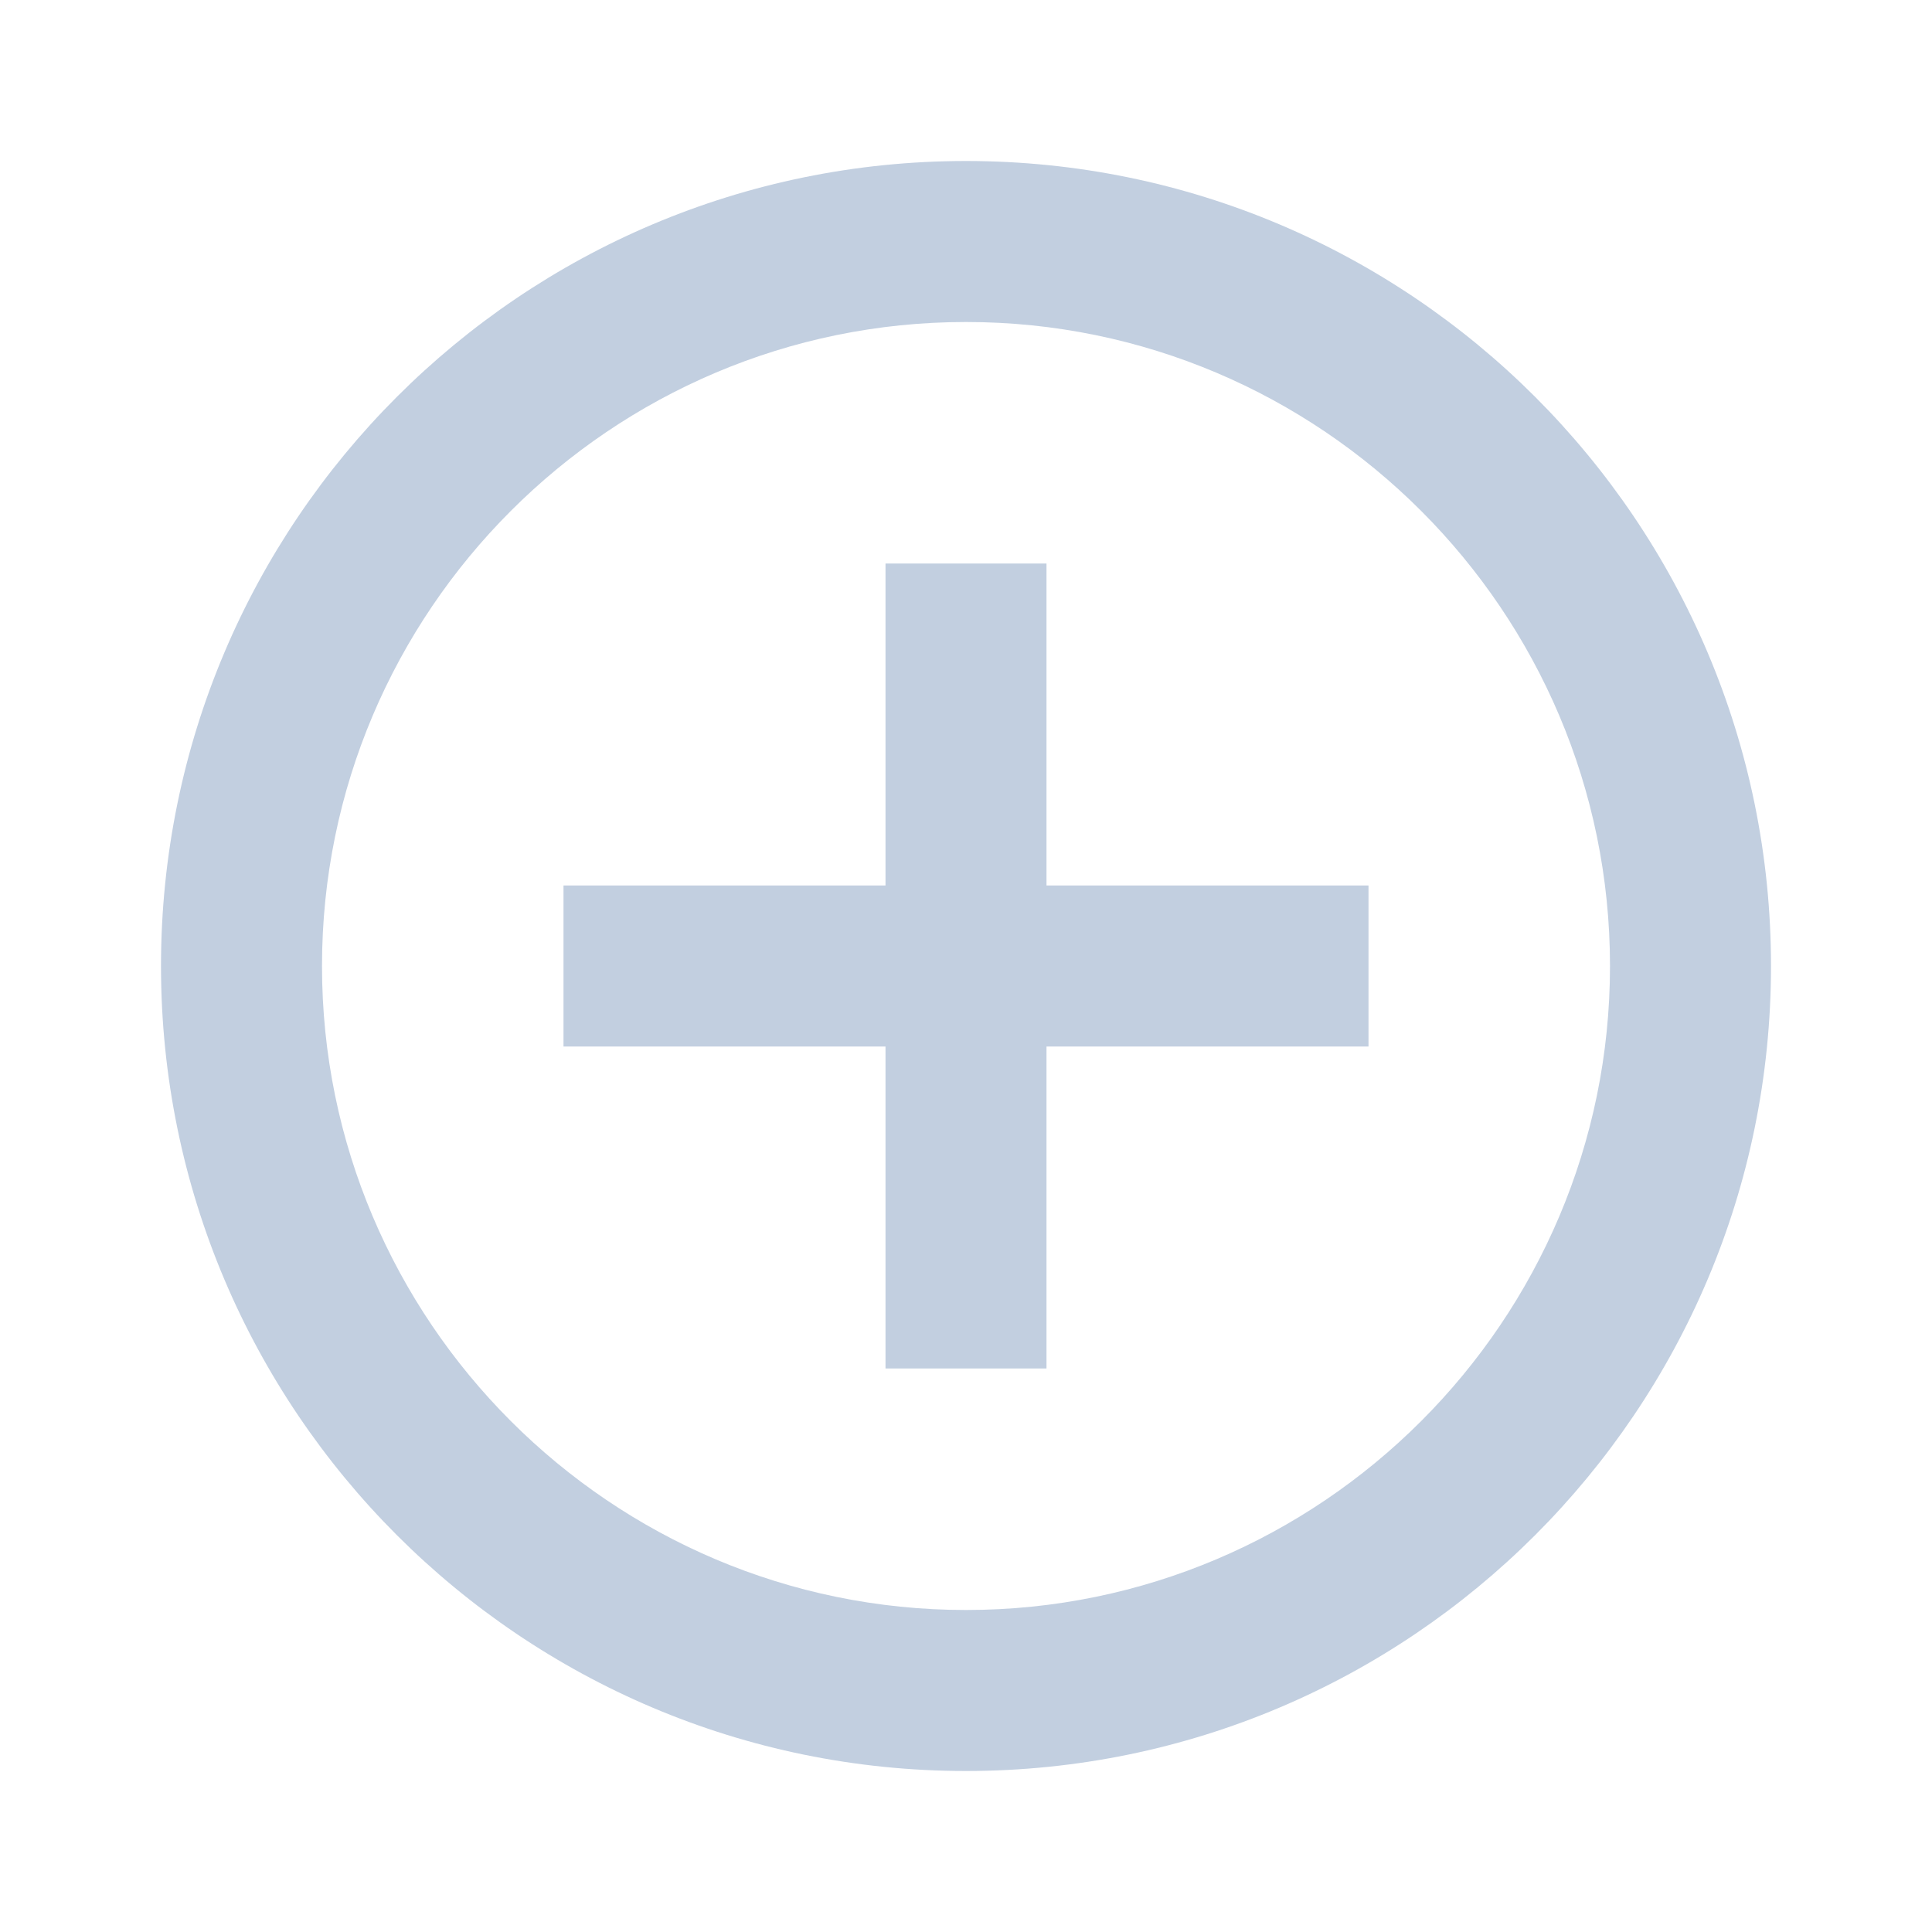
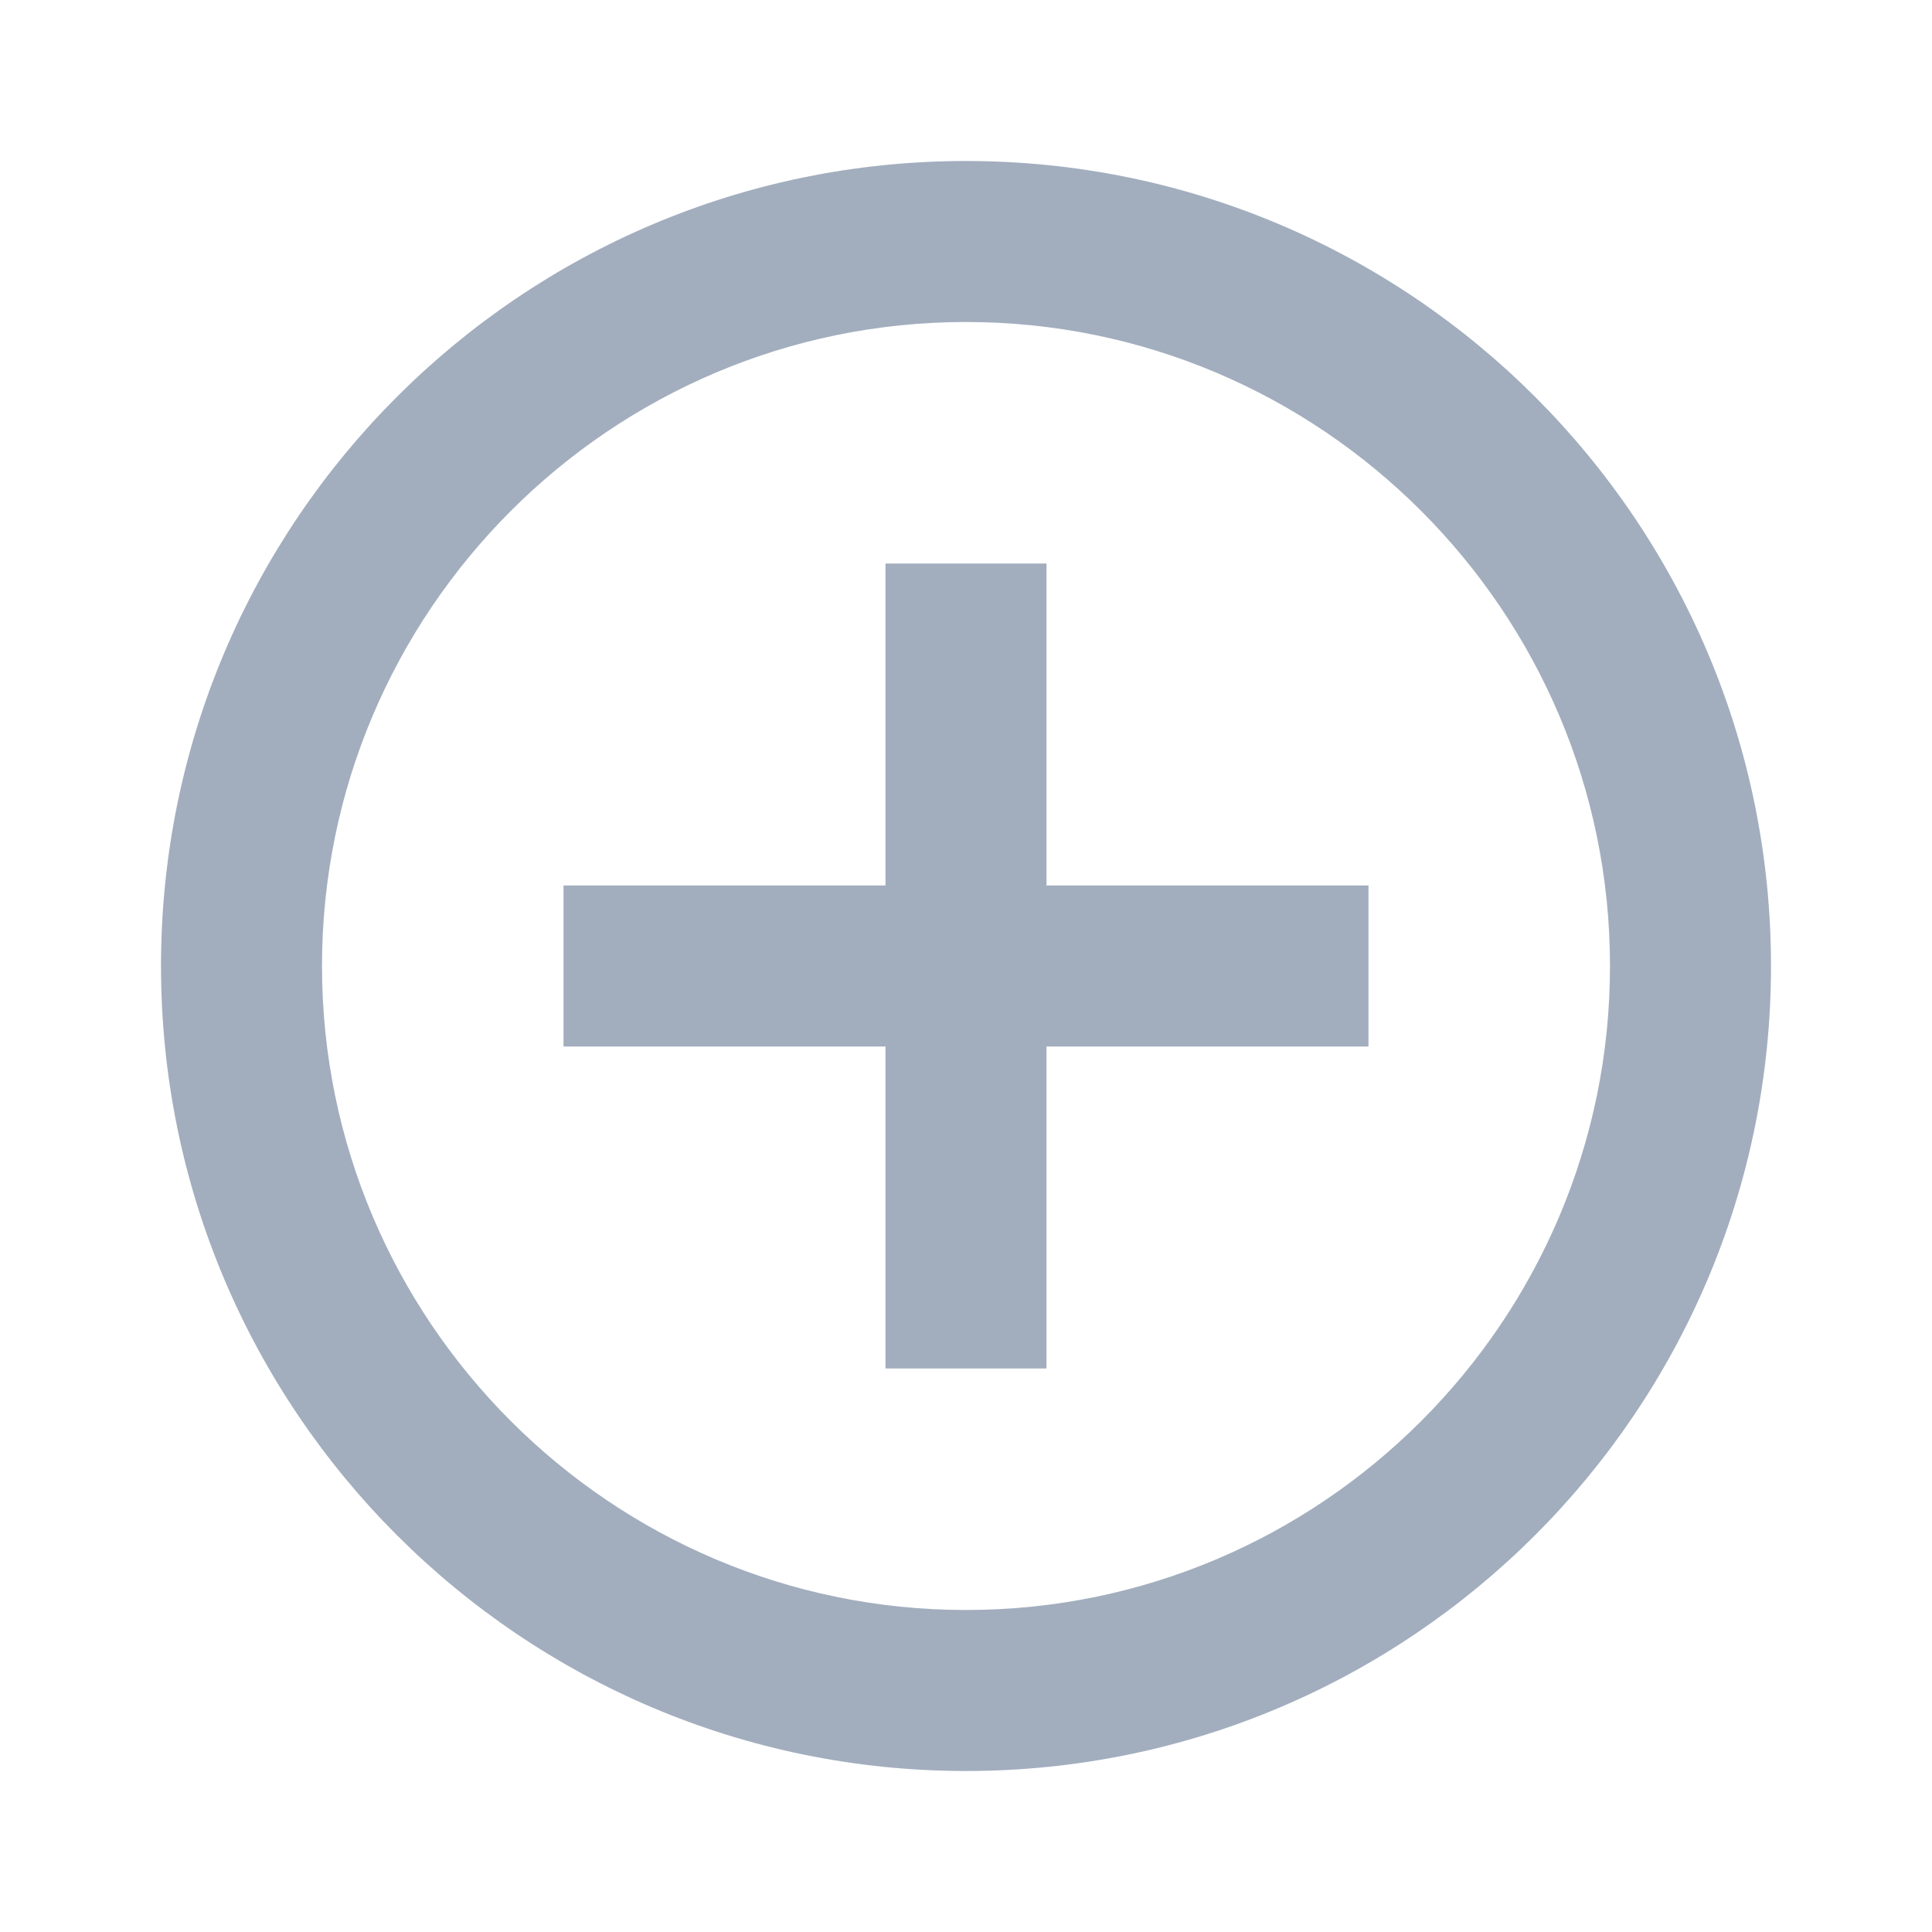
<svg xmlns="http://www.w3.org/2000/svg" width="120" height="120" viewBox="0 0 120 120" fill="none">
  <g id="icon/content/add_circle_outline_24px">
-     <path id="icon/content/add_circle_outline_24px_2" fill-rule="evenodd" clip-rule="evenodd" d="M60 10C32.4 10 10 32.4 10 60C10 87.6 32.4 110 60 110C87.6 110 110 87.6 110 60C110 32.4 87.6 10 60 10ZM65 55V35H55V55H35V65H55V85H65V65H85V55H65ZM20 60C20 82.05 37.95 100 60 100C82.05 100 100 82.05 100 60C100 37.95 82.05 20 60 20C37.95 20 20 37.95 20 60Z" fill="#C2CFE0" />
+     <path id="icon/content/add_circle_outline_24px_2" fill-rule="evenodd" clip-rule="evenodd" d="M60 10C32.4 10 10 32.4 10 60C10 87.6 32.4 110 60 110C87.6 110 110 87.6 110 60C110 32.4 87.6 10 60 10ZM65 55V35H55V55H35V65H55V85H65V65H85V55H65ZM20 60C20 82.05 37.95 100 60 100C82.05 100 100 82.05 100 60C100 37.95 82.05 20 60 20C37.95 20 20 37.95 20 60Z" fill="#a2aebe" />
  </g>
</svg>
